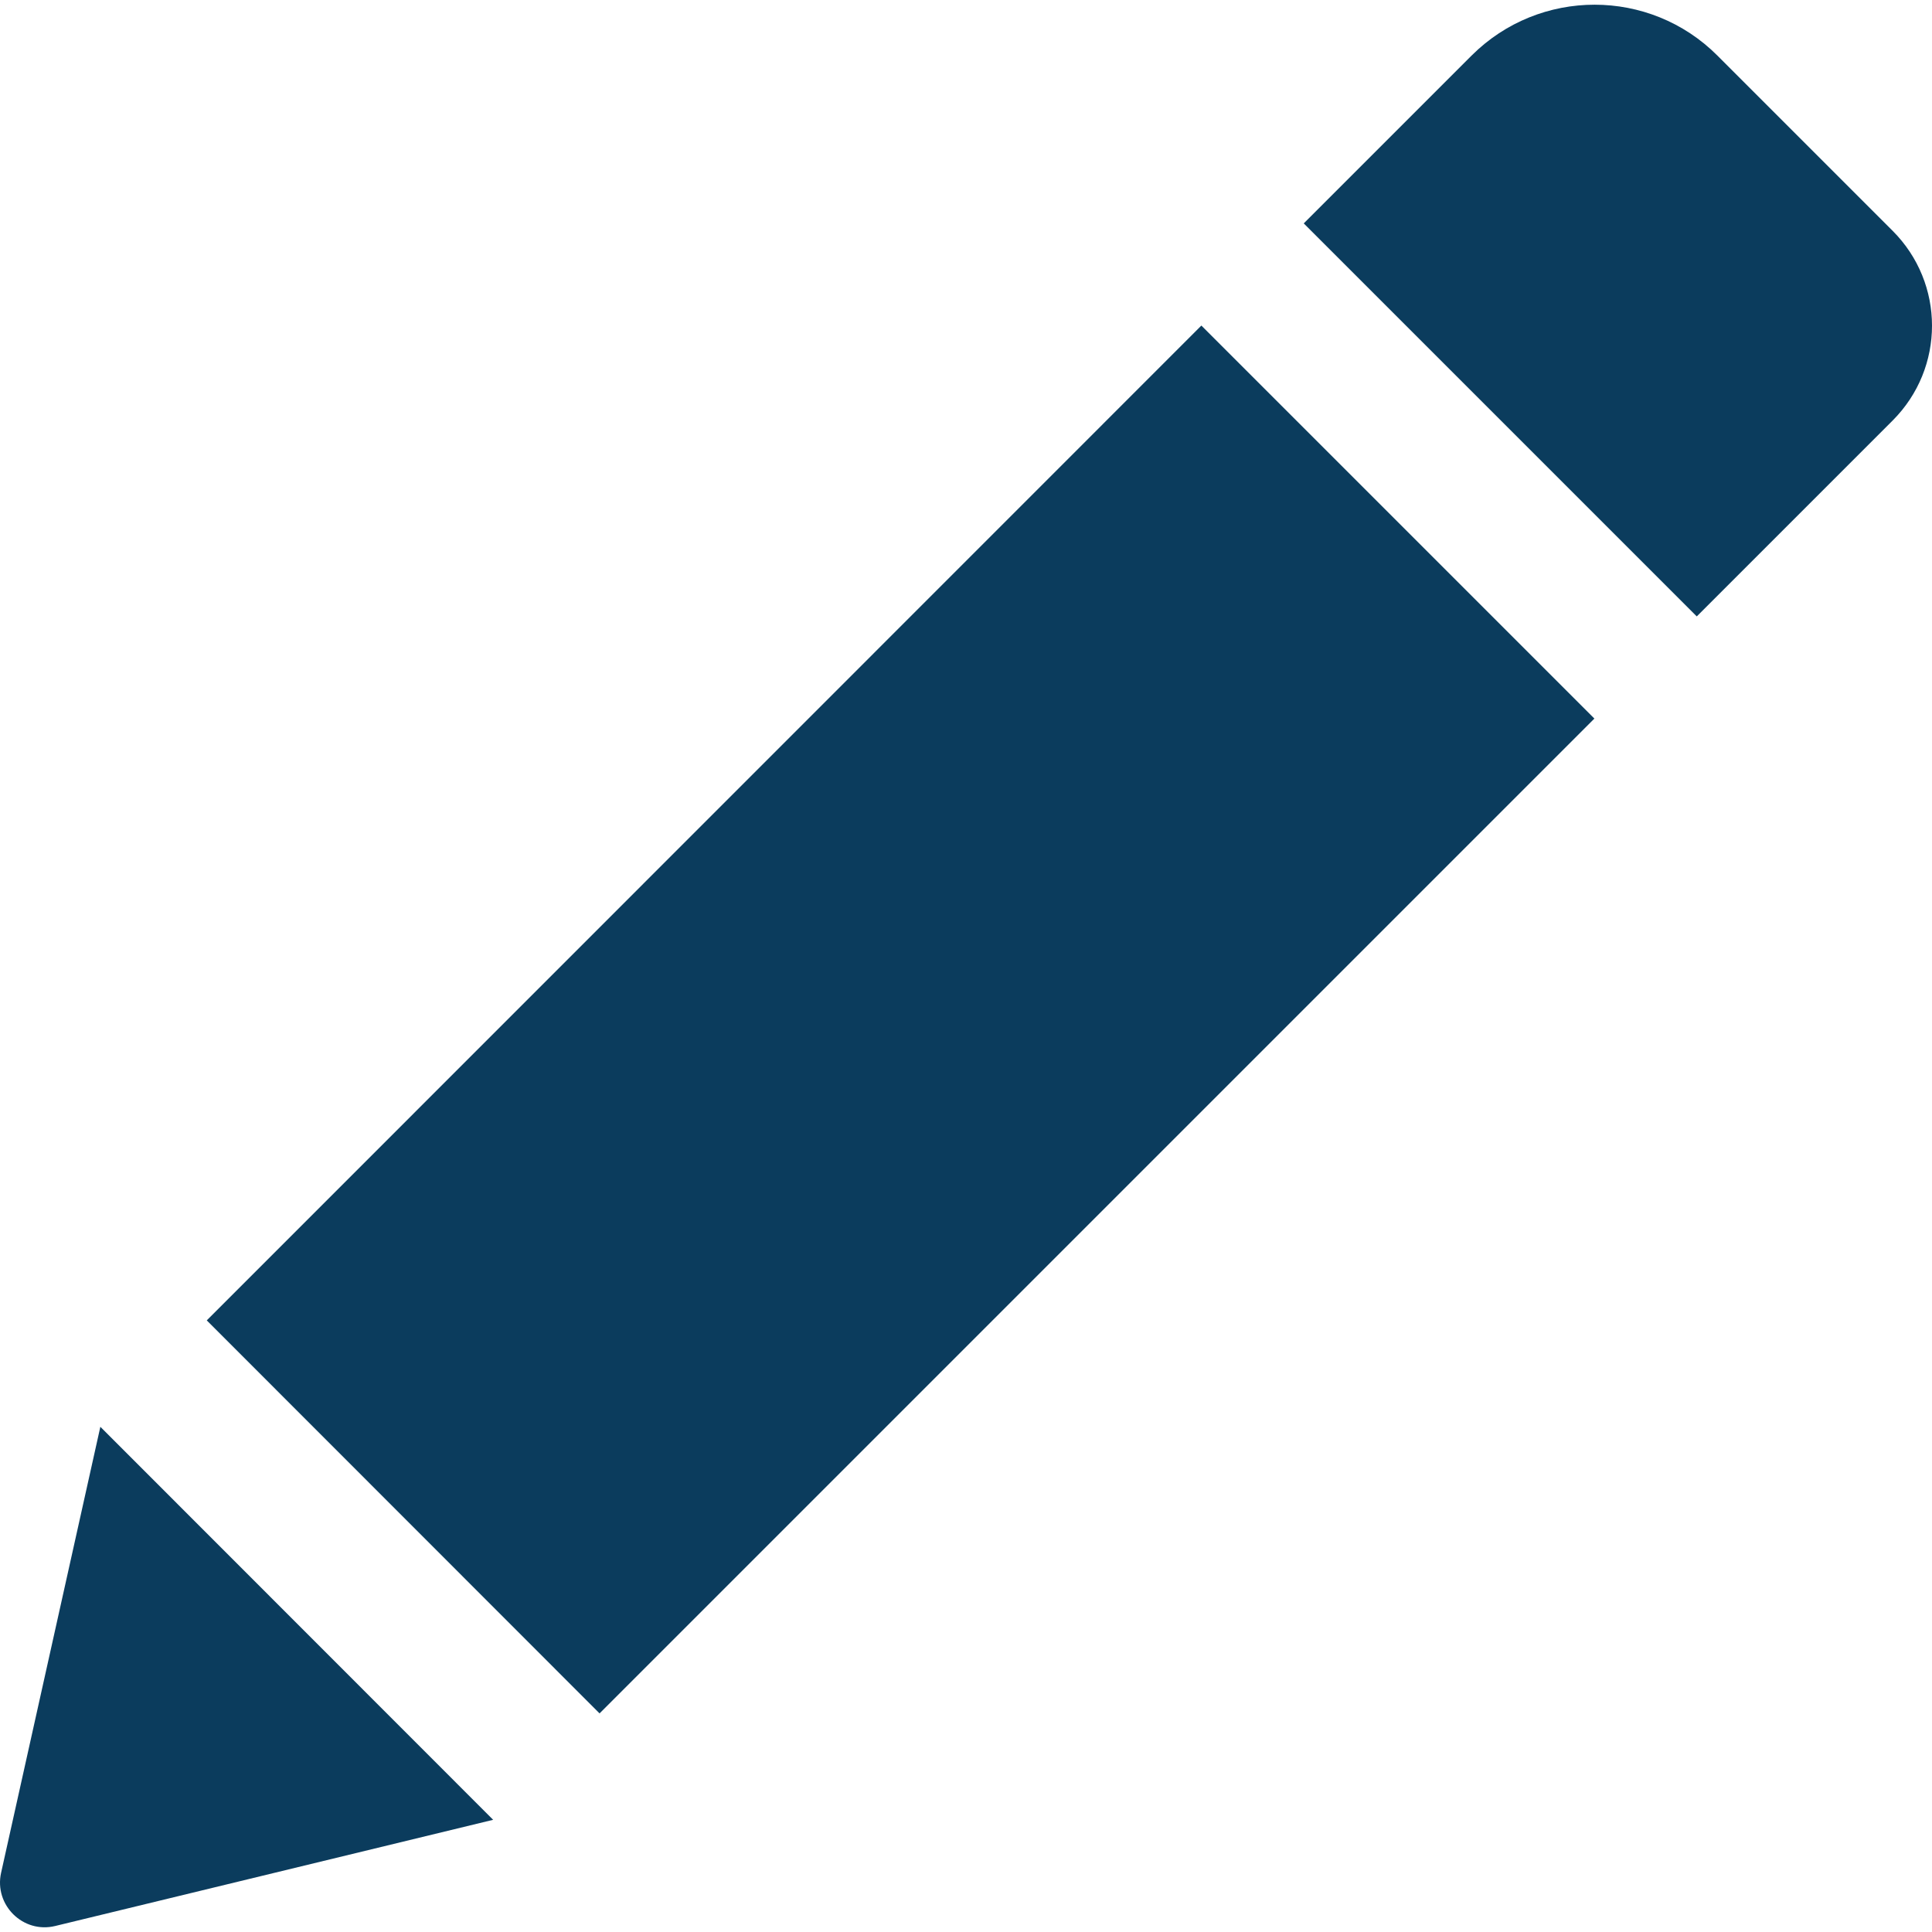
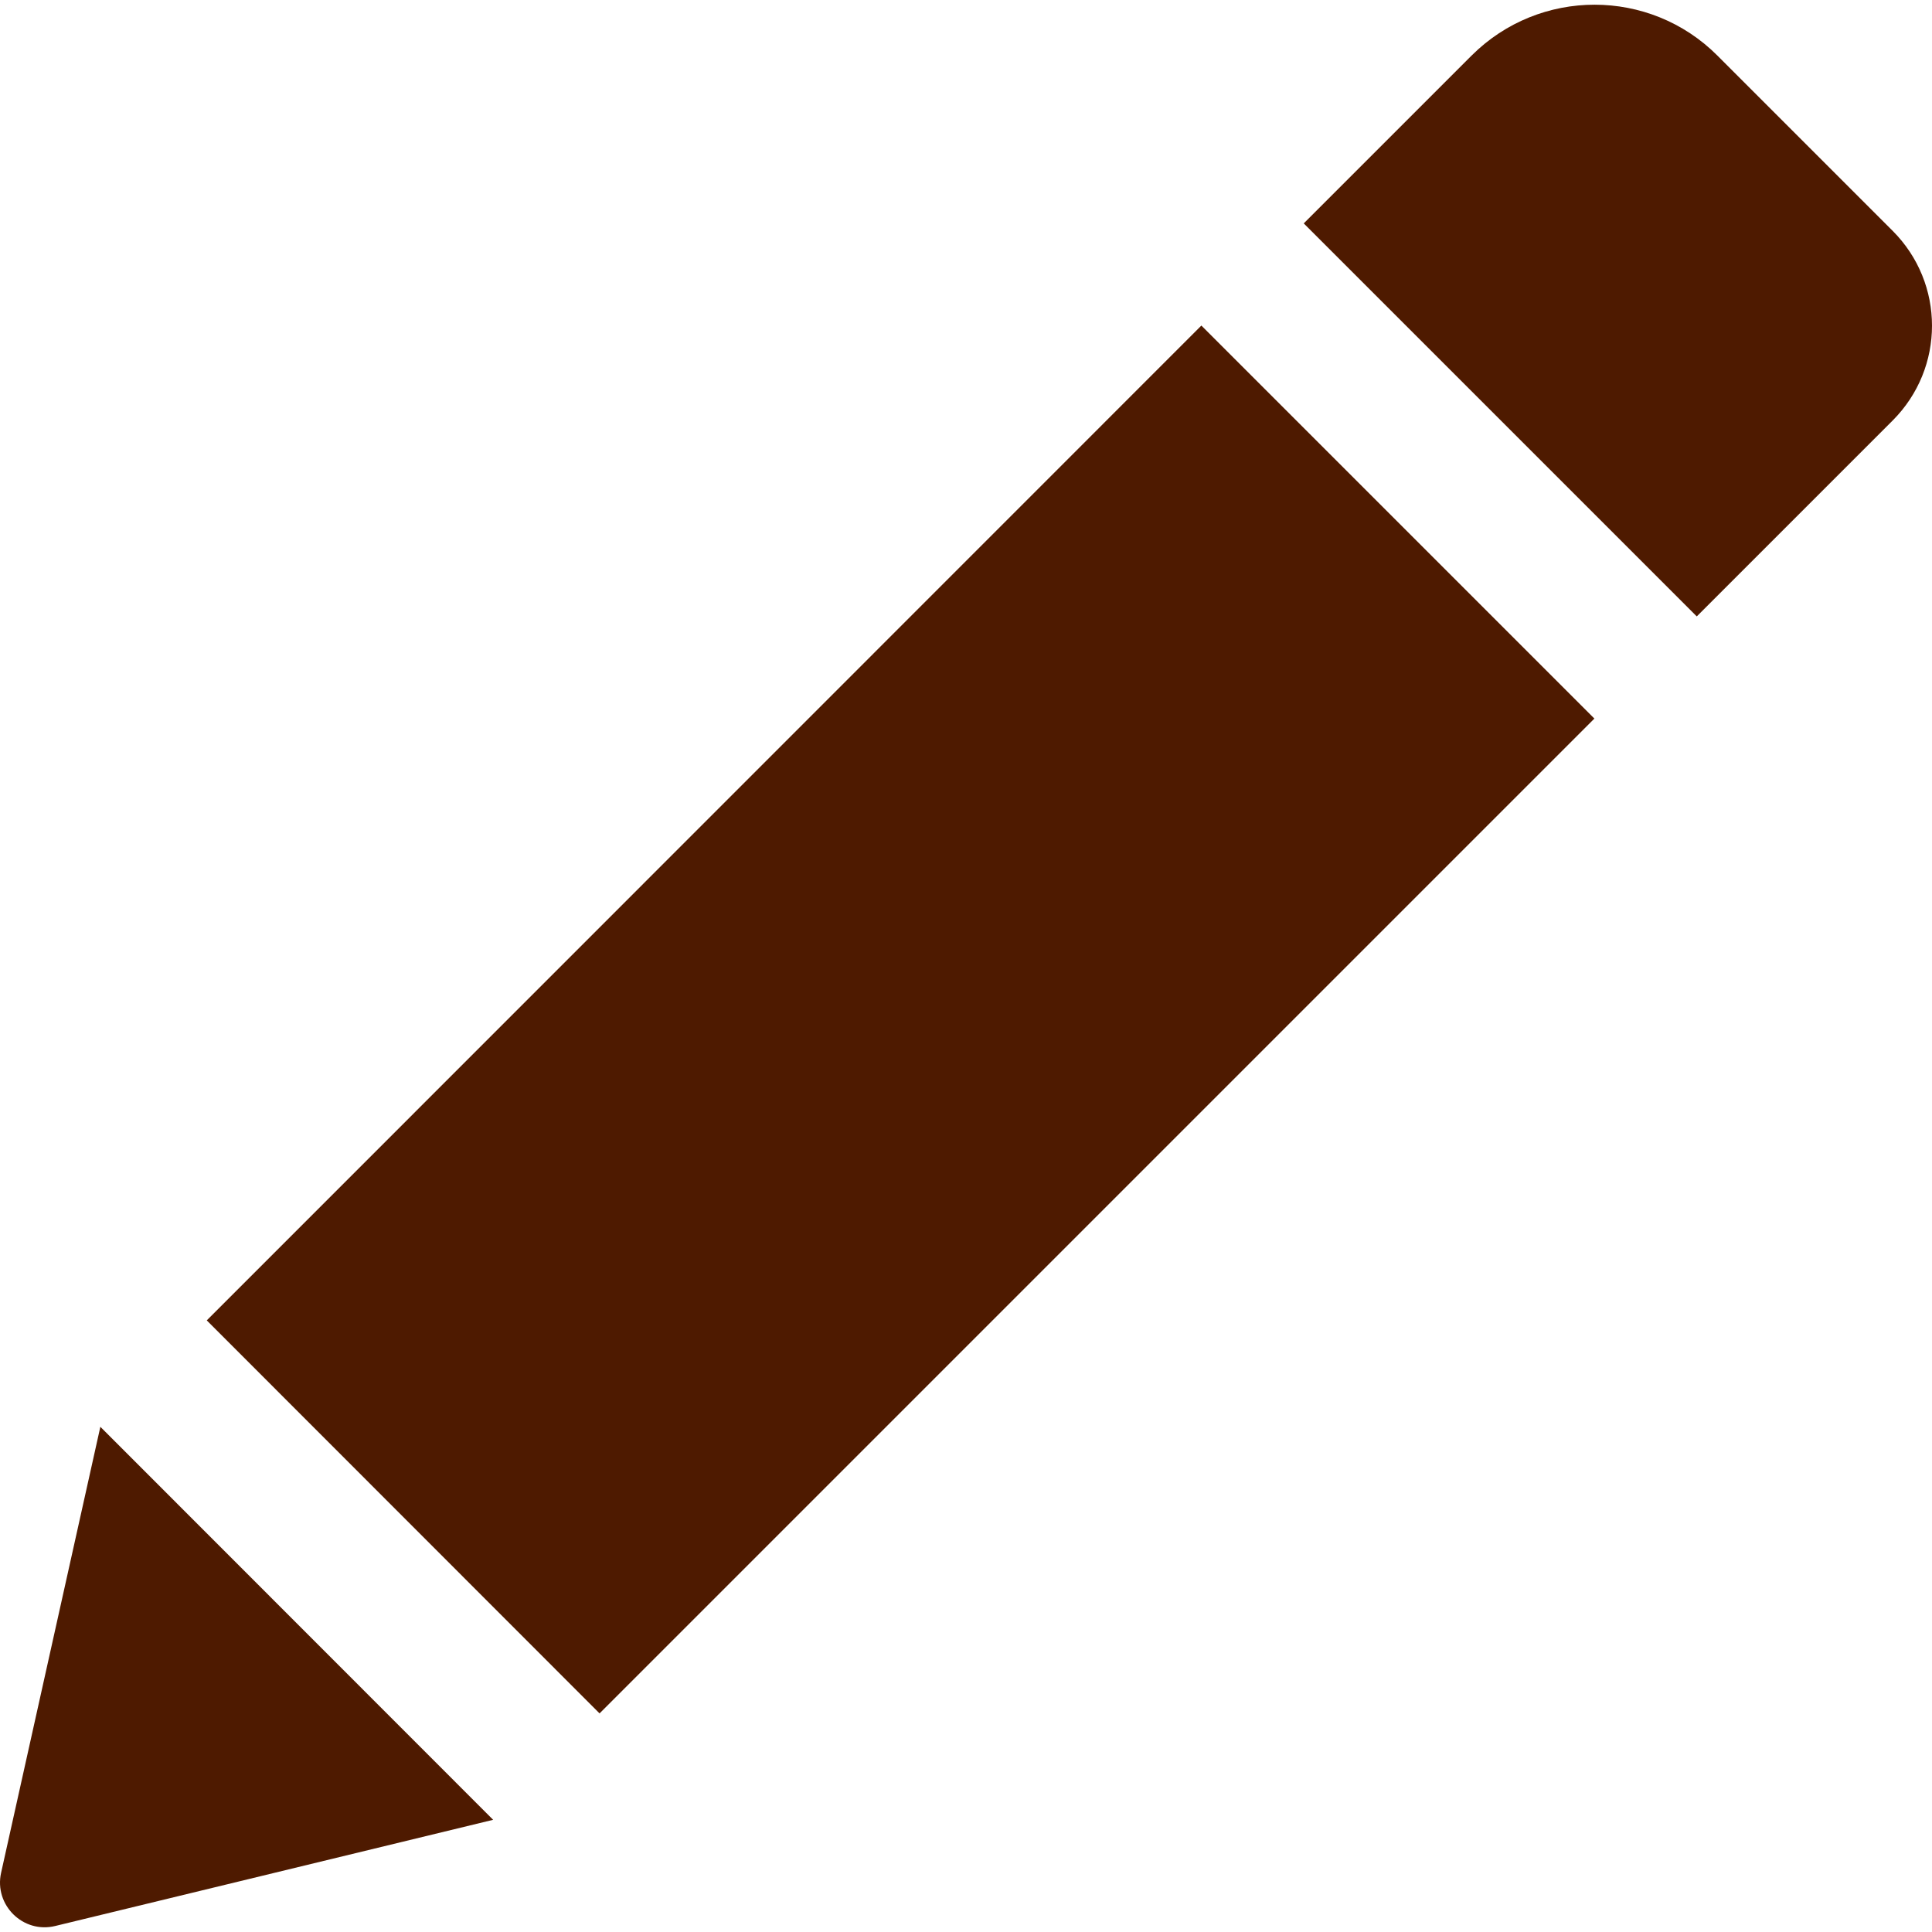
- <svg xmlns="http://www.w3.org/2000/svg" version="1.1" id="Capa_1" x="0px" y="0px" width="528.899px" height="528.899px" viewBox="0 0 528.899 528.899" style="enable-background:new 0 0 528.899 528.899;fill:#0b3c5d" xml:space="preserve">
+ <svg xmlns="http://www.w3.org/2000/svg" version="1.1" id="Capa_1" x="0px" y="0px" width="528.899px" height="528.899px" viewBox="0 0 528.899 528.899" style="enable-background:new 0 0 528.899 528.899;fill:#4e1a00" xml:space="preserve">
  <g>
    <path d="M328.883,89.125l107.59,107.589l-272.34,272.34L56.604,361.465L328.883,89.125z M518.113,63.177l-47.981-47.981   c-18.543-18.543-48.653-18.543-67.259,0l-45.961,45.961l107.59,107.59l53.611-53.611   C532.495,100.753,532.495,77.559,518.113,63.177z M0.3,512.69c-1.958,8.812,5.998,16.708,14.811,14.565l119.891-29.069   L27.473,390.597L0.3,512.69z" />
  </g>
  <g>
</g>
  <g>
</g>
  <g>
</g>
  <g>
</g>
  <g>
</g>
  <g>
</g>
  <g>
</g>
  <g>
</g>
  <g>
</g>
  <g>
</g>
  <g>
</g>
  <g>
</g>
  <g>
</g>
  <g>
</g>
  <g>
</g>
</svg>
